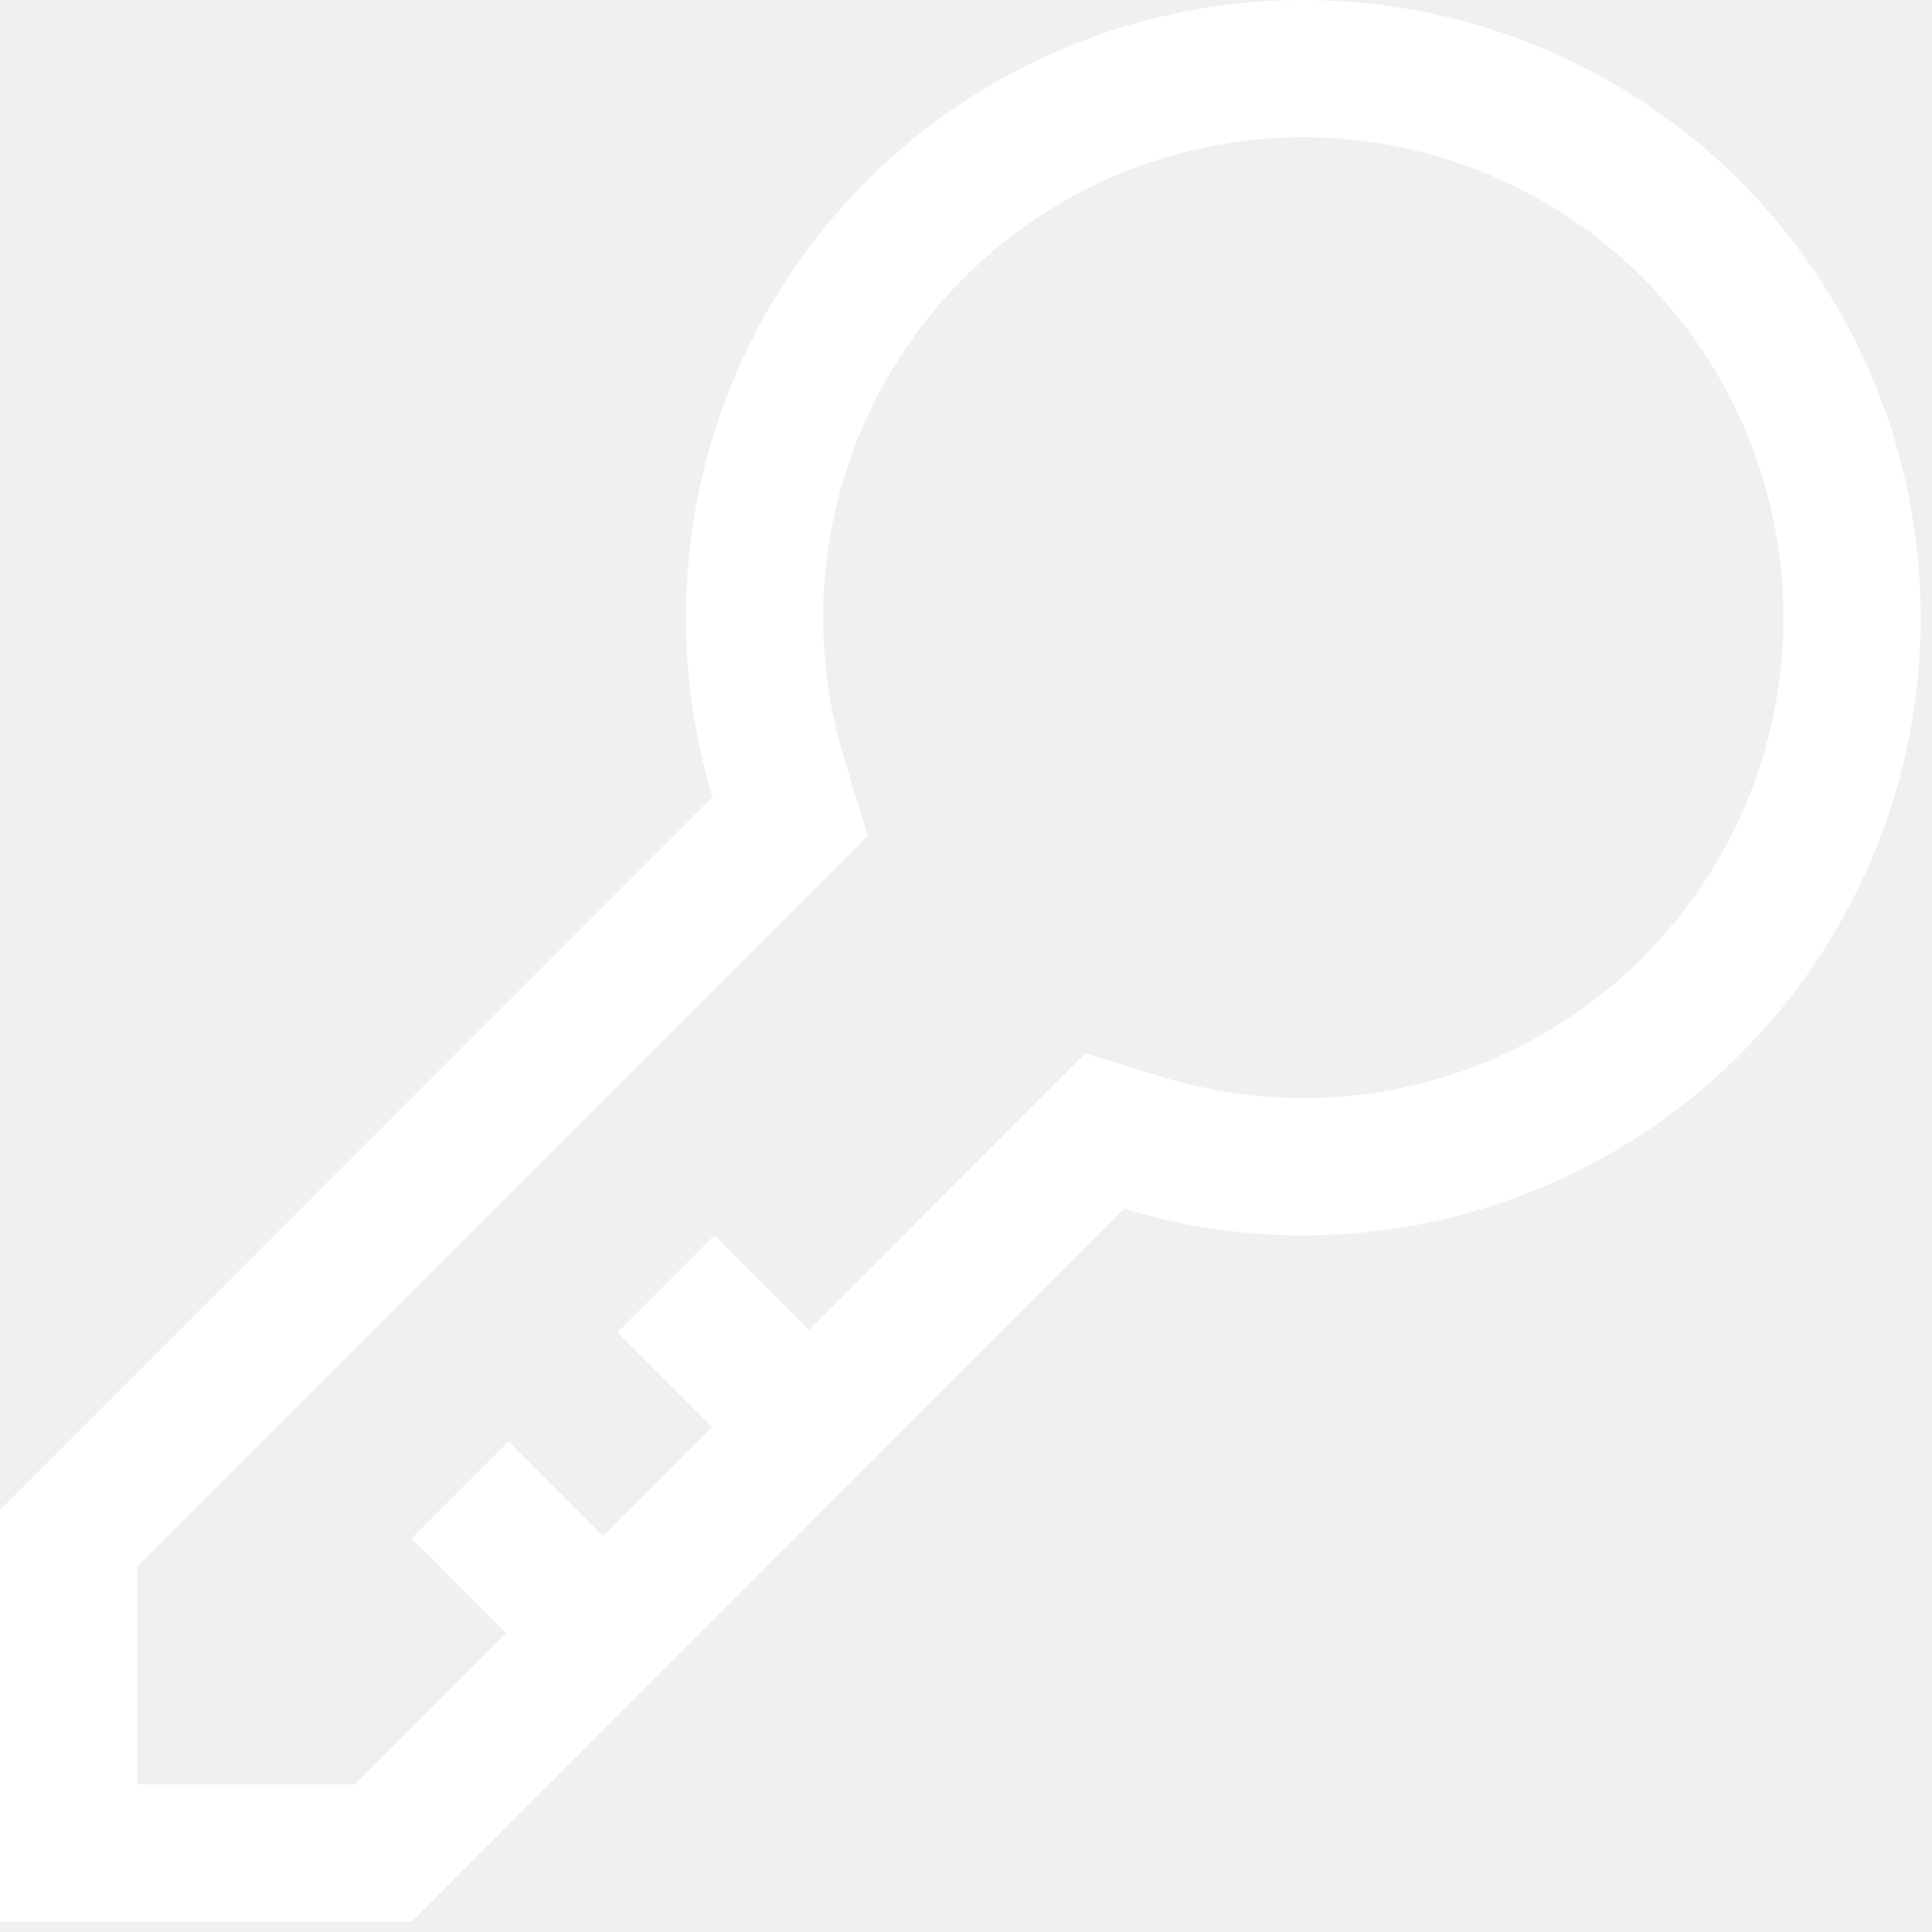
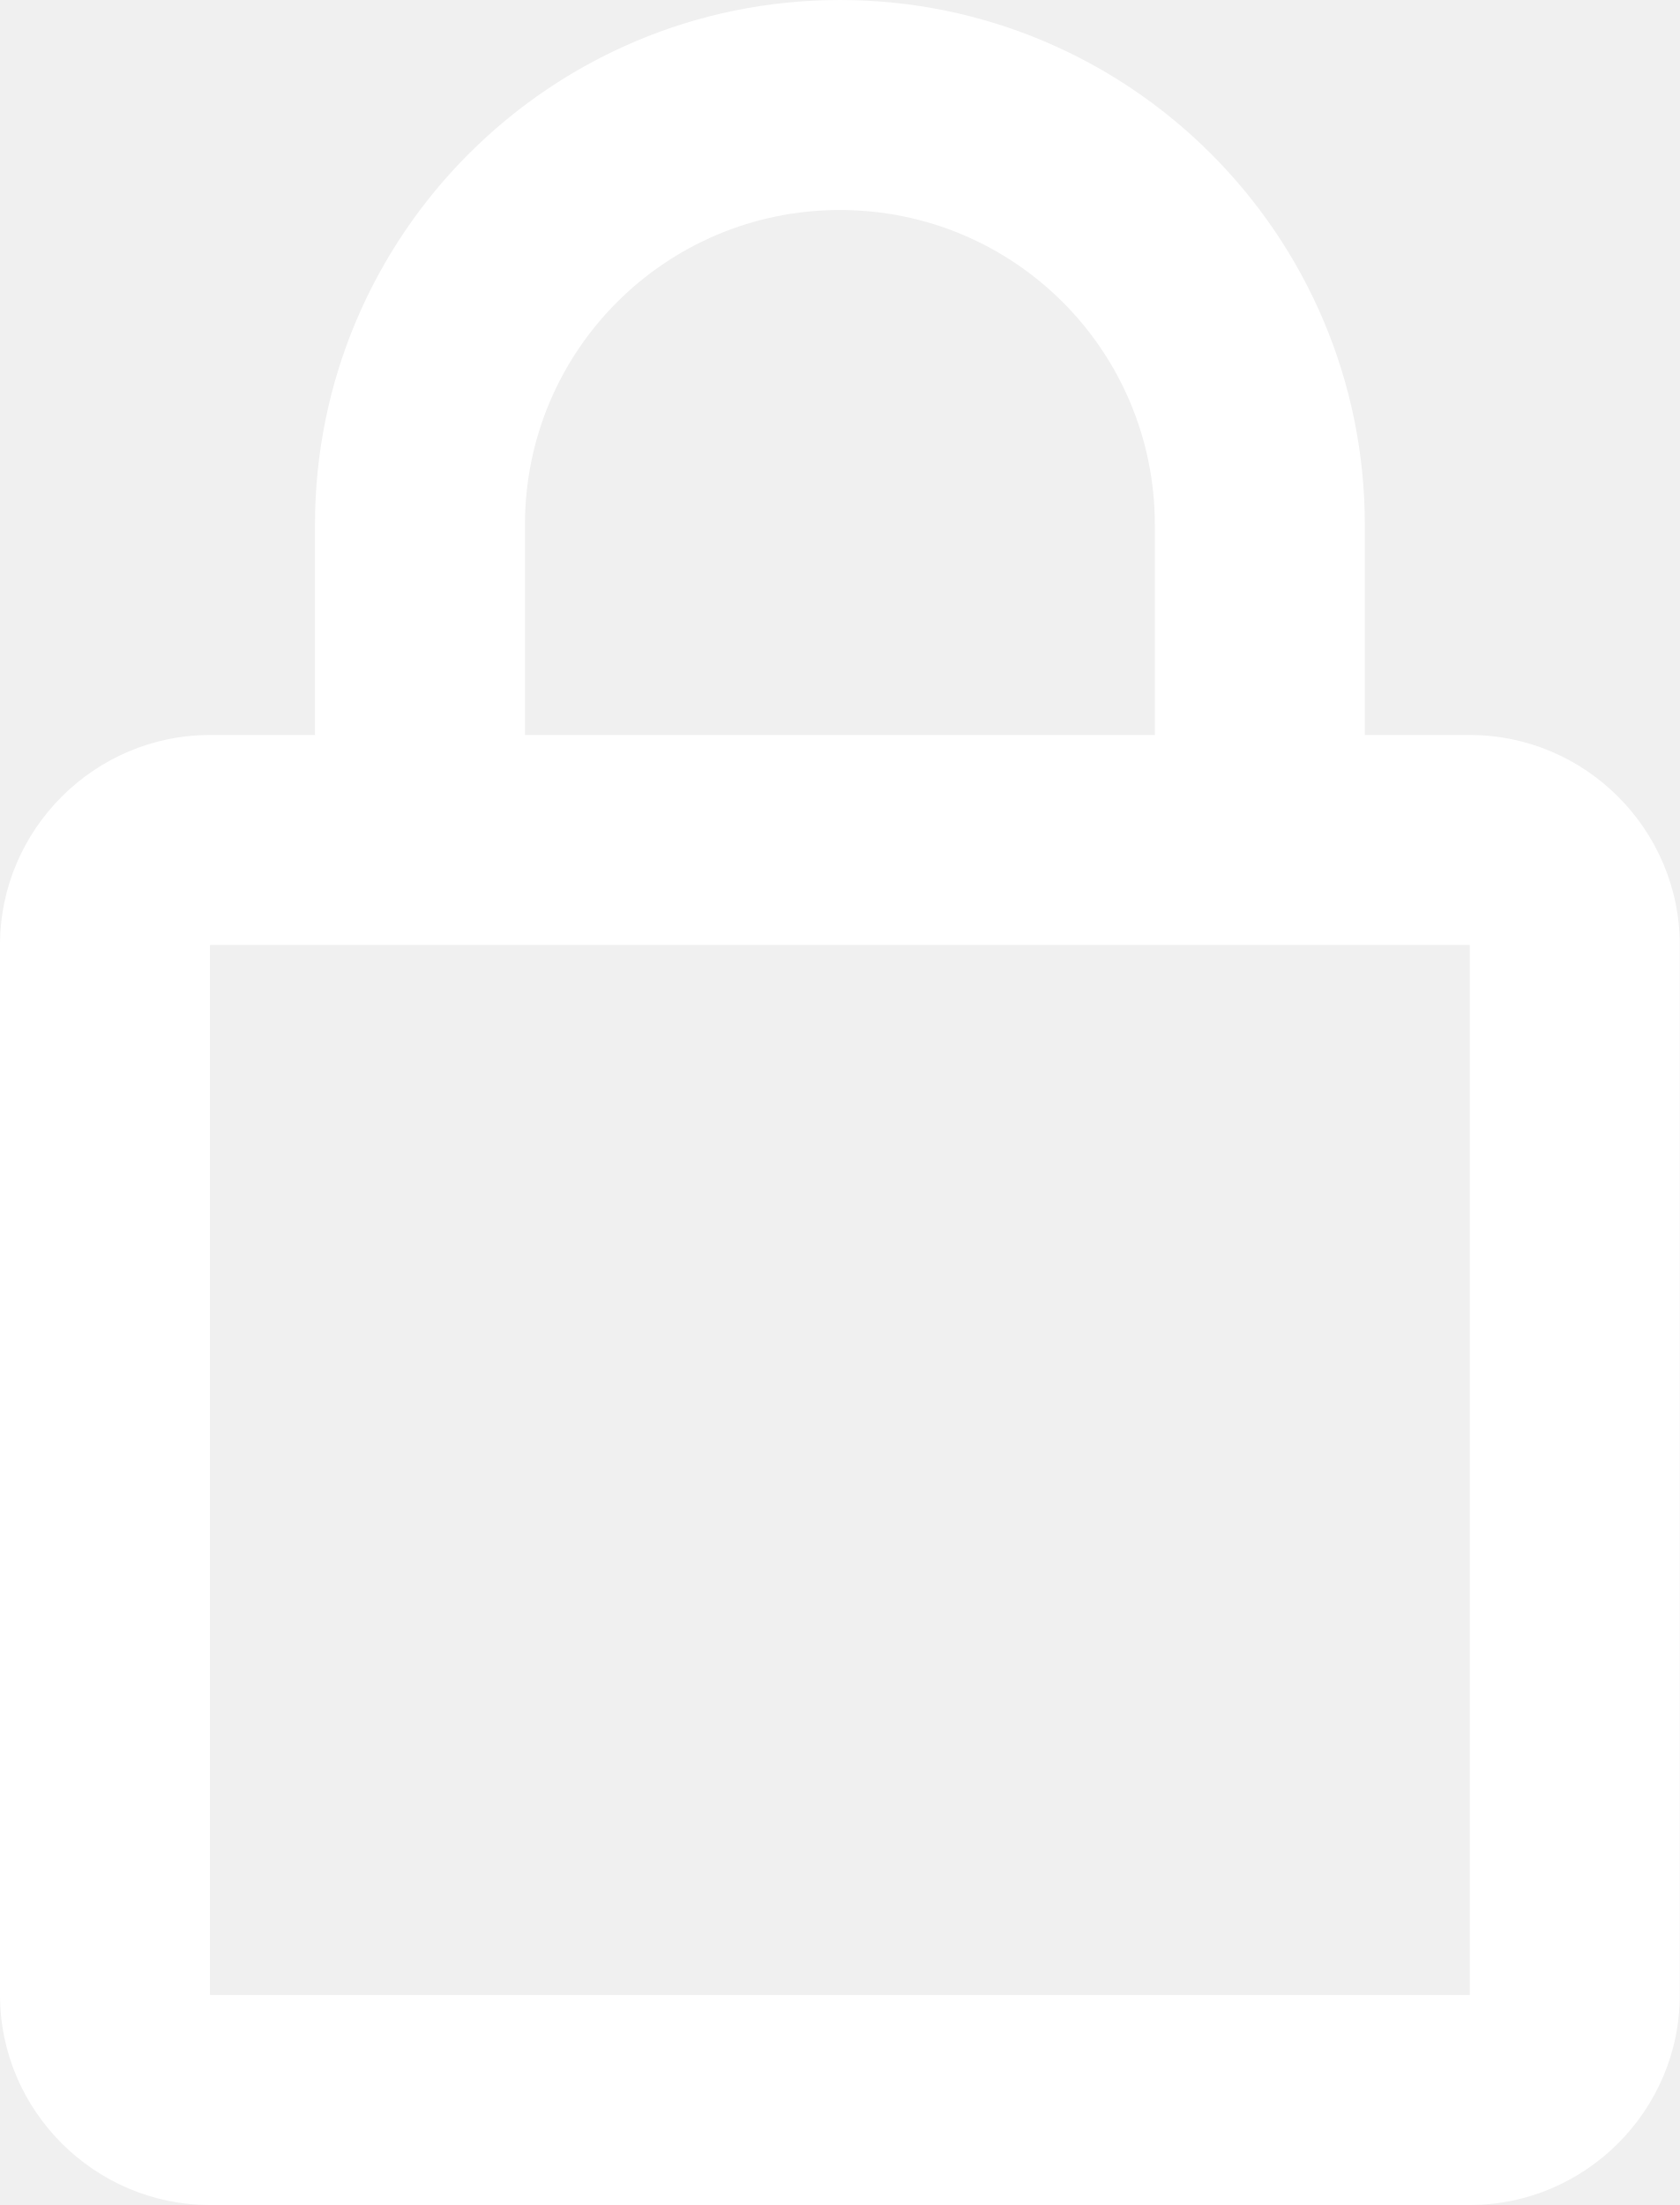
- <svg xmlns="http://www.w3.org/2000/svg" width="41" version="1.1" height="41" viewBox="0 0 41 41" fill="none">
-   <g filter="url(#filter0_b)">
-     <path d="M27.657 3.52542e-07C25.611 -0 23.594 0.479 21.767 1.399C19.939 2.319 18.352 3.654 17.134 5.299C15.915 6.943 15.098 8.85 14.749 10.866C14.399 12.883 14.527 14.954 15.121 16.913L0 32.042V40.781H8.734L23.855 25.651C25.657 26.199 27.556 26.351 29.422 26.098C31.288 25.844 33.077 25.191 34.668 24.183C36.259 23.175 37.614 21.836 38.641 20.257C39.668 18.677 40.343 16.895 40.619 15.031C40.895 13.168 40.767 11.266 40.242 9.456C39.718 7.647 38.809 5.972 37.579 4.545C36.349 3.118 34.826 1.974 33.114 1.19C31.401 0.405 29.54 -0 27.657 3.52542e-07ZM27.657 23.304C26.655 23.303 25.658 23.155 24.699 22.864L23.03 22.357L21.797 23.59L17.166 28.224L15.159 26.216L13.101 28.276L15.108 30.284L12.799 32.594L10.792 30.586L8.734 32.645L10.741 34.654L7.529 37.868H2.911V33.248L17.179 18.972L18.414 17.738L17.907 16.068C17.285 14.016 17.326 11.819 18.023 9.792C18.72 7.764 20.039 6.007 21.791 4.773C23.543 3.538 25.64 2.887 27.783 2.914C29.926 2.94 32.007 3.642 33.728 4.92C35.45 6.197 36.725 7.985 37.372 10.03C38.019 12.074 38.005 14.271 37.333 16.307C36.66 18.343 35.363 20.115 33.626 21.372C31.889 22.628 29.8 23.304 27.657 23.304Z" fill="white" />
-   </g>
-   <defs>
-     <filter id="filter0_b" x="-4" y="-4" width="48.761" height="48.781" filterUnits="userSpaceOnUse" color-interpolation-filters="sRGB">
-       <feFlood flood-opacity="0" result="BackgroundImageFix" />
-       <feGaussianBlur in="BackgroundImage" stdDeviation="2" />
-       <feComposite in2="SourceAlpha" operator="in" result="effect1_backgroundBlur" />
-       <feBlend mode="normal" in="SourceGraphic" in2="effect1_backgroundBlur" result="shape" />
-     </filter>
-   </defs>
+ <svg xmlns="http://www.w3.org/2000/svg" width="16" height="21" viewBox="0 0 16 21" fill="none">
+   <path d="M14 7H13V5C13 2.24 10.76 0 8 0C5.24 0 3 2.24 3 5V7H2C0.9 7 0 7.9 0 9V19C0 20.1 0.9 21 2 21H14C15.1 21 16 20.1 16 19V9C16 7.9 15.1 7 14 7ZM5 5C5 3.34 6.34 2 8 2C9.66 2 11 3.34 11 5V7H5V5ZM14 19H2V9H14V19Z" fill="white" />
</svg>
